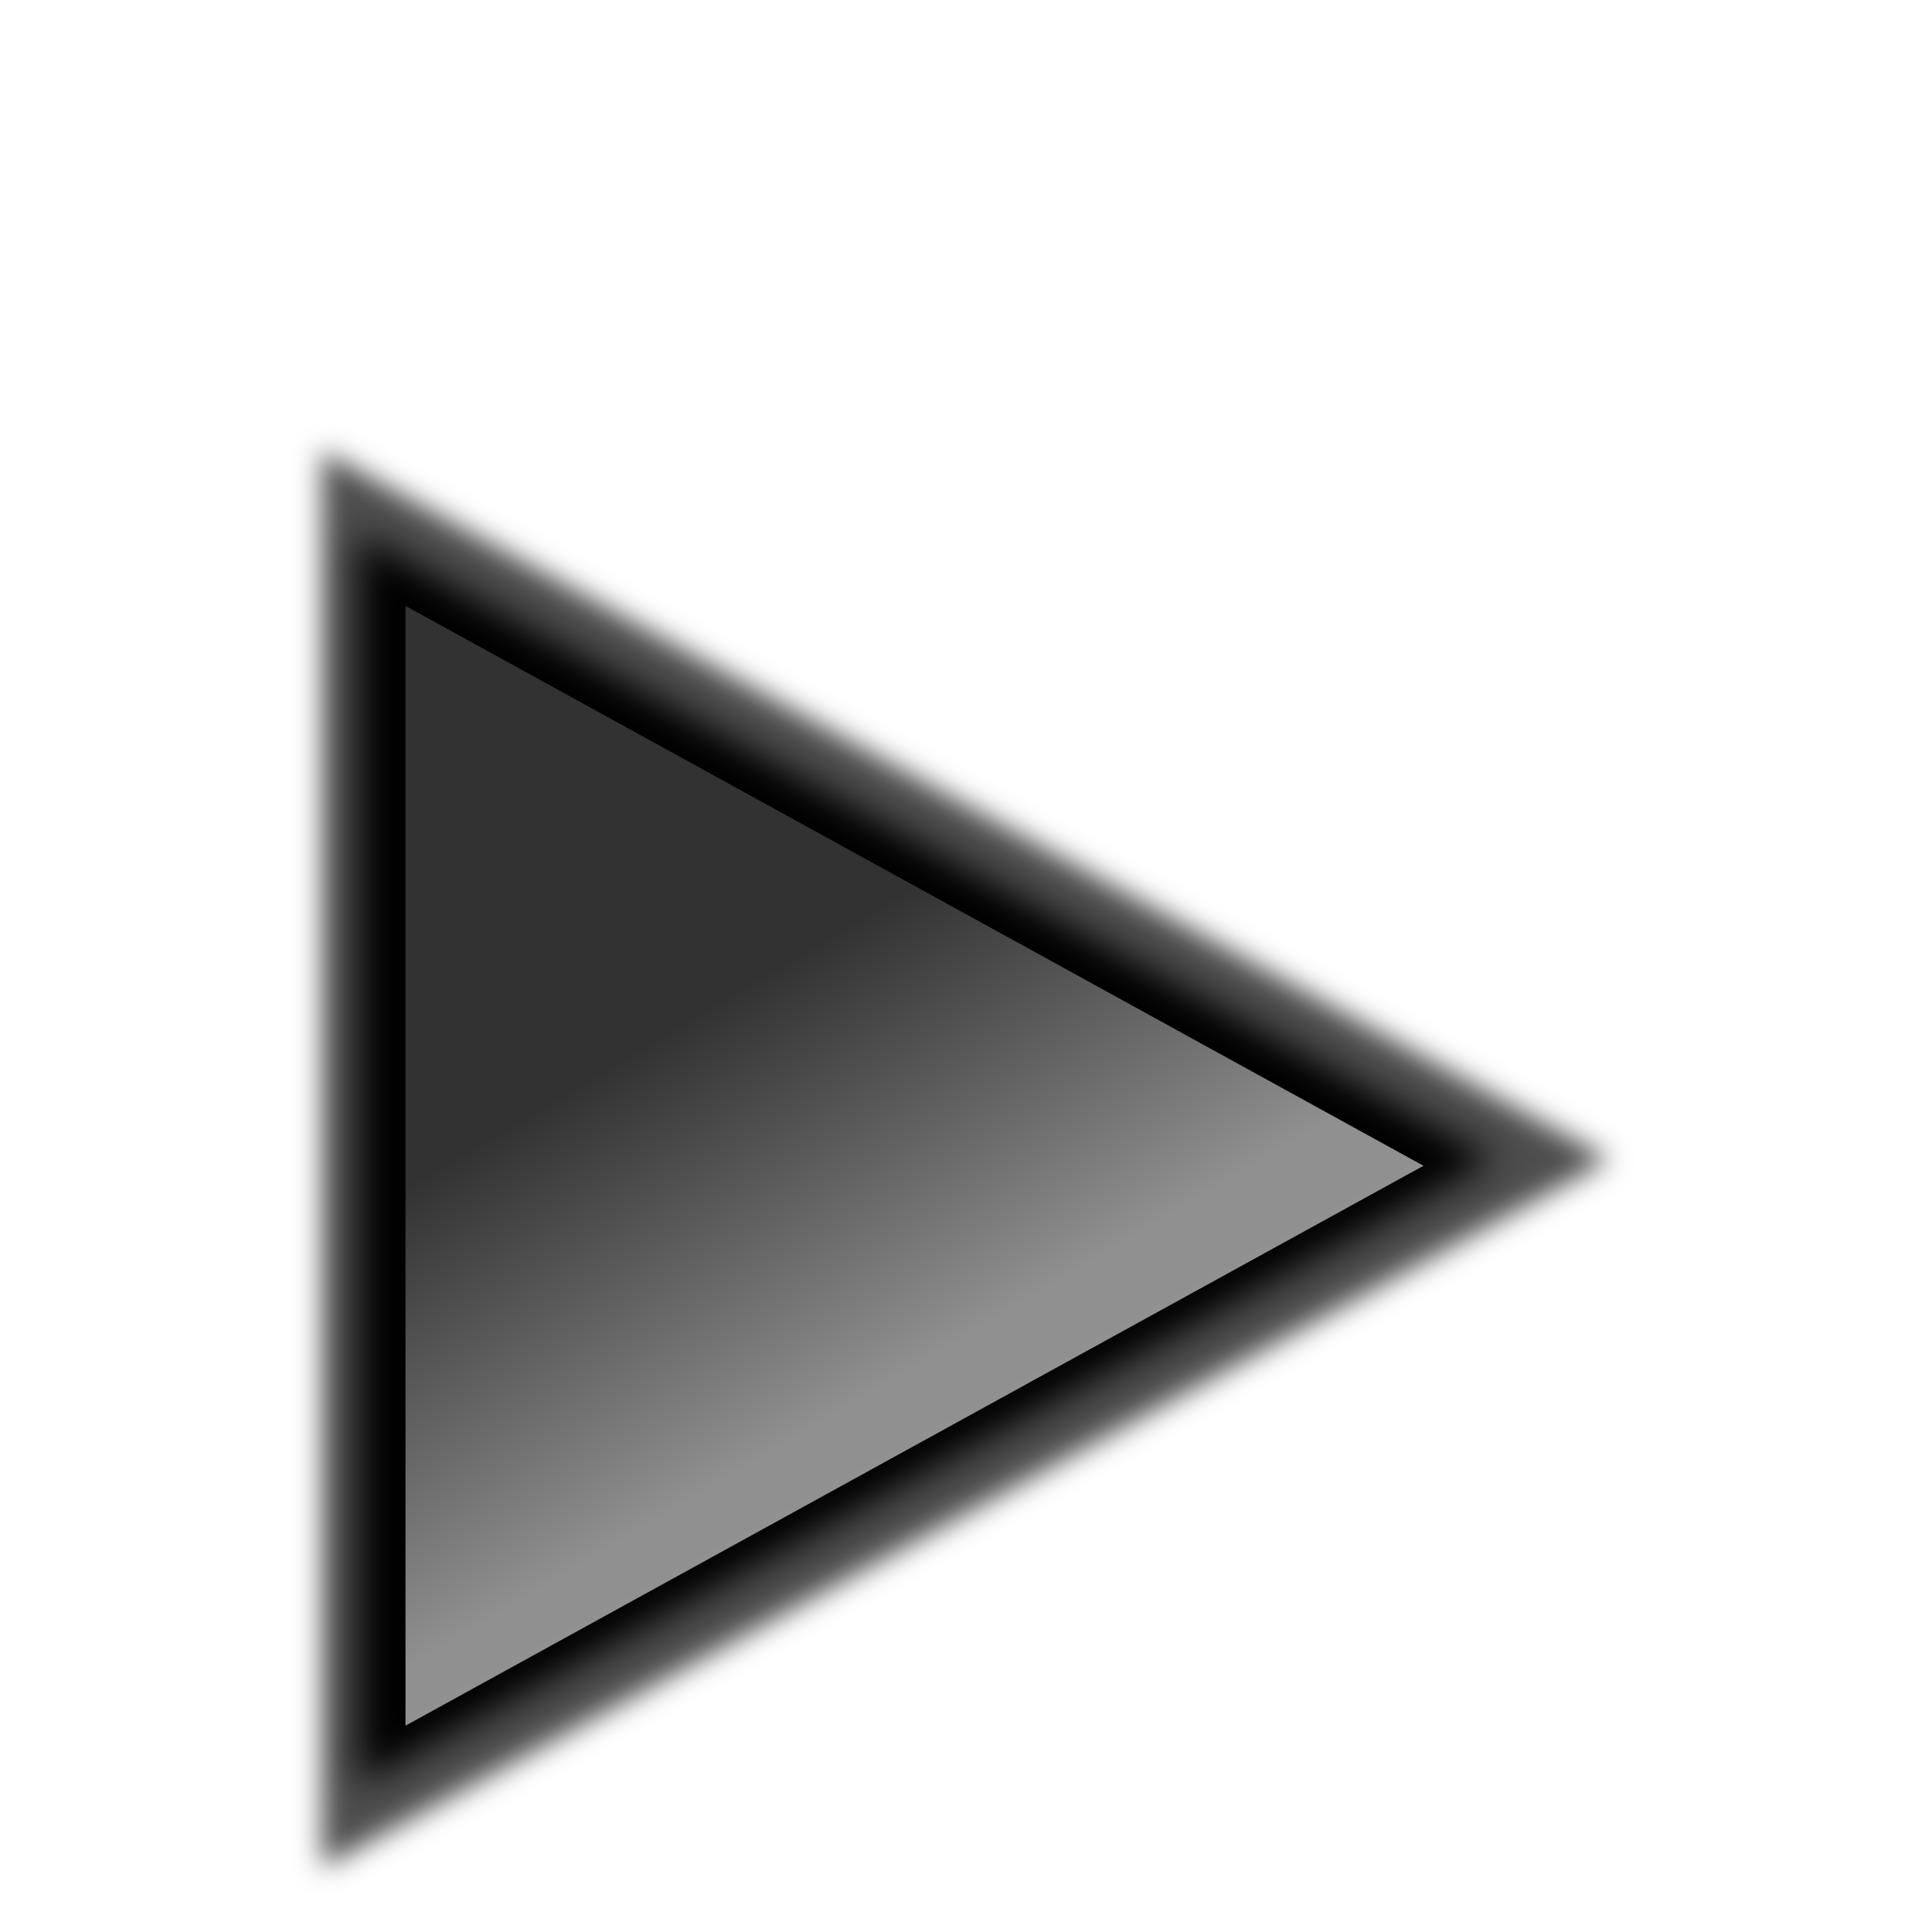
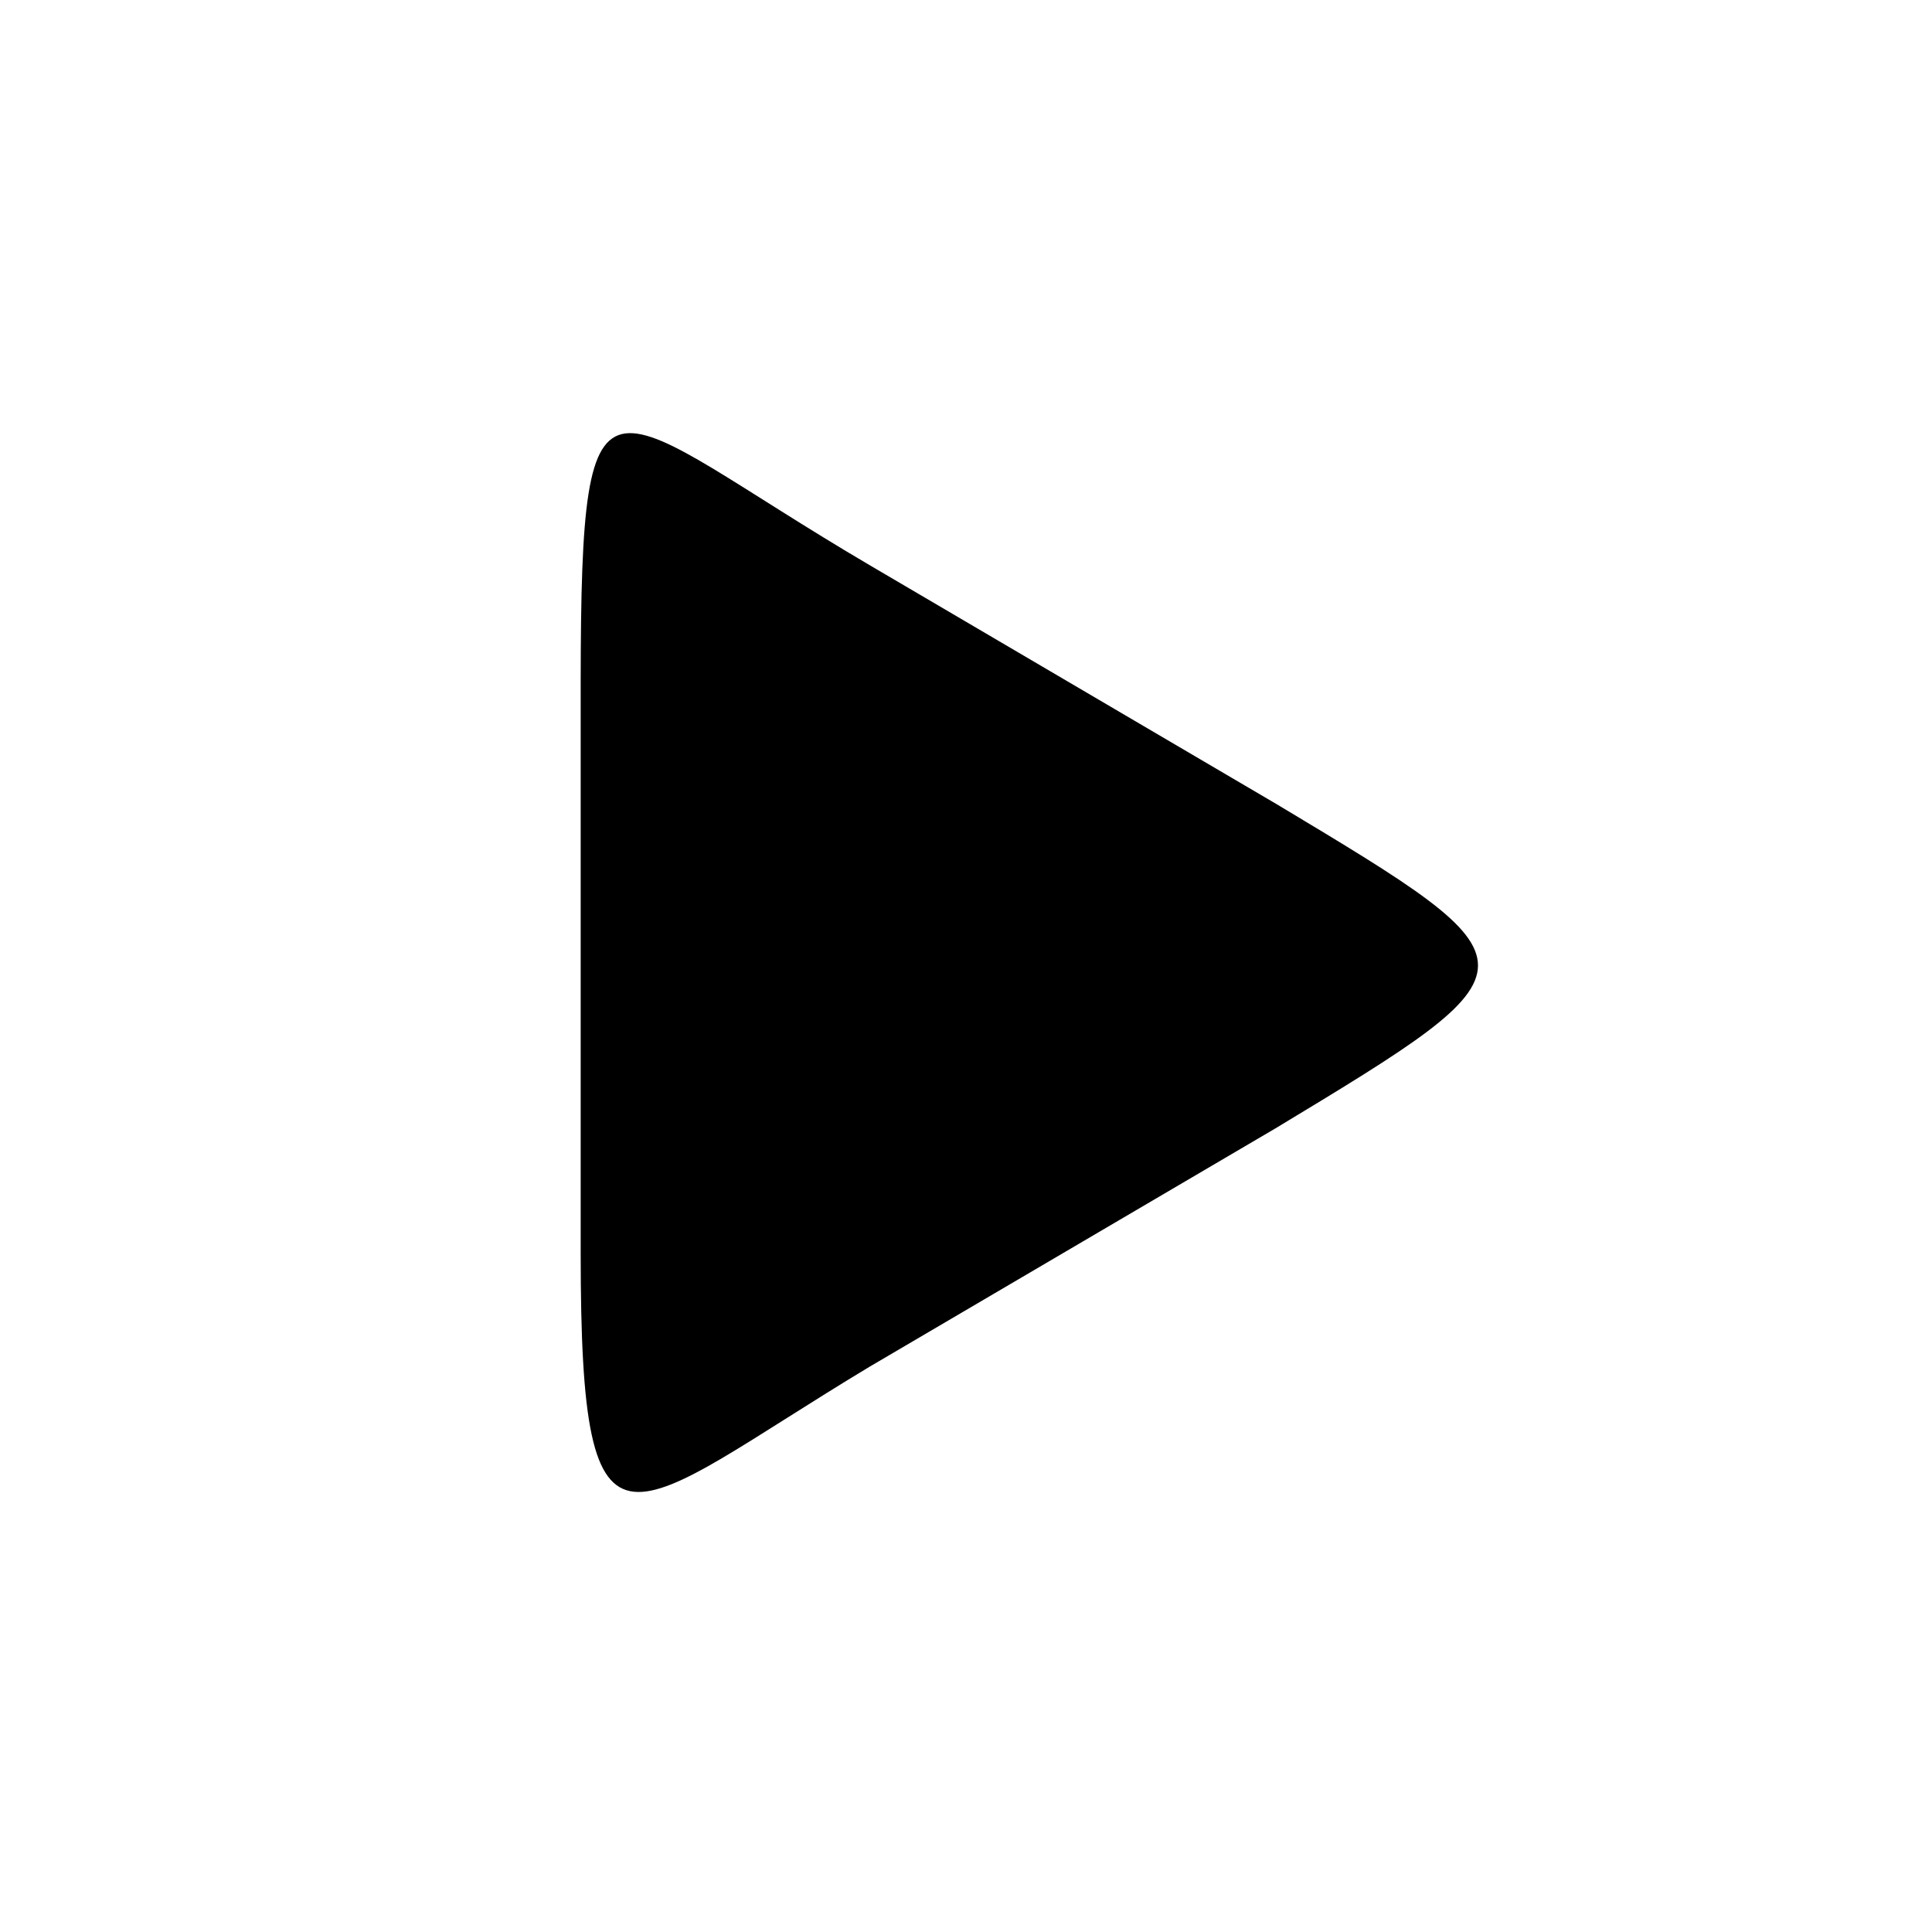
- <svg xmlns="http://www.w3.org/2000/svg" xmlns:xlink="http://www.w3.org/1999/xlink" width="300" height="300" viewBox="0 0 300 300" id="svg2" version="1.1">
-   <defs id="defs4">
-     <linearGradient id="linearGradient4176">
-       <stop style="stop-color:#ffffff;stop-opacity:0.565" offset="0" id="stop4178" />
-       <stop style="stop-color:#f9f9f9;stop-opacity:0.2" offset="1" id="stop4180" />
-     </linearGradient>
-     <filter style="color-interpolation-filters:sRGB" id="filter4146" x="-0.025" width="1.05" y="-0.023" height="1.046">
-       <feGaussianBlur stdDeviation="2.1" id="feGaussianBlur4148" />
-     </filter>
-     <linearGradient xlink:href="#linearGradient4176" id="linearGradient4182" x1="137.11" y1="220.295" x2="100.211" y2="158.187" gradientUnits="userSpaceOnUse" gradientTransform="matrix(0.8953505,0,0,0.8953505,11.27883,19.85983)" />
-     <filter style="color-interpolation-filters:sRGB" id="filter4171" x="-0.038" width="1.076" y="-0.034" height="1.069">
-       <feGaussianBlur stdDeviation="2.781" id="feGaussianBlur4173" />
-     </filter>
-   </defs>
-   <g id="layer2">
-     <path style="fill:#4d4d4d;fill-rule:evenodd;stroke:none;stroke-width:1px;stroke-linecap:butt;stroke-linejoin:miter;stroke-opacity:1;filter:url(#filter4146)" d="M 50,70 50,290 250,180 Z" id="path4136" />
-     <path id="path4156" d="m 55.771,82.898 0,194.205 L 232.321,180 Z" style="fill:#{sdcol(clrIconRecActive)};fill-rule:evenodd;stroke:none;stroke-width:1px;stroke-linecap:butt;stroke-linejoin:miter;stroke-opacity:{sdopac(clrIconRecActive)};filter:url(#filter4171)" />
-     <path style="display:inline;fill:url(#linearGradient4182);fill-opacity:1;fill-rule:evenodd;stroke:none;stroke-width:1px;stroke-linecap:butt;stroke-linejoin:miter;stroke-opacity:1" d="m 62.963,94.082 0,173.881 158.074,-86.941 z" id="path4170" />
+ <svg xmlns="http://www.w3.org/2000/svg" width="200" height="200" viewBox="0 0 200 200" id="svg2" version="1.1">
+   <defs id="defs4" />
+   <g id="layer2" style="display:inline" />
+   <g id="layer1" transform="translate(0,-852.3621)" style="display:inline">
+     <path style="opacity:1;fill:none;fill-opacity:1;stroke:#{sdcol(clrIconRecActive)};stroke-width:13.555;stroke-linecap:round;stroke-linejoin:miter;stroke-miterlimit:4;stroke-dasharray:none;stroke-opacity:{sdopac(clrIconRecActive)}" id="path4684" d="M 170.187,1010.074 A 90.868,90.845 0 0 1 42.338,1022.563 90.868,90.845 0 0 1 29.749,894.756 90.868,90.845 0 0 1 157.579,882.074 a 90.868,90.845 0 0 1 12.782,127.788" />
+   </g>
+   <g id="layer3">
+     <path transform="matrix(0.9998643,0,0,1.017002,0.0127107,-2.813976)" style="opacity:1;fill:#{sdcol(clrIconRecActive)};fill-opacity:{sdopac(clrIconRecActive)};stroke:#{sdcol(clrIconRecActive)};stroke-width:1.084;stroke-linecap:round;stroke-linejoin:miter;stroke-miterlimit:4;stroke-dasharray:none;stroke-opacity:{sdopac(clrIconRecActive)}" d="m 132.048,117.618 -41.997,24.247 C 64.835,156.777 60.107,164.777 60.107,130.354 l 0,-58.198 c 0.045,-35.653 2.313,-27.799 29.993,-11.818 l 42.182,24.354 c 27.678,16.341 27.67,16.341 -0.234,32.926 z" id="path4139" />
  </g>
</svg>
